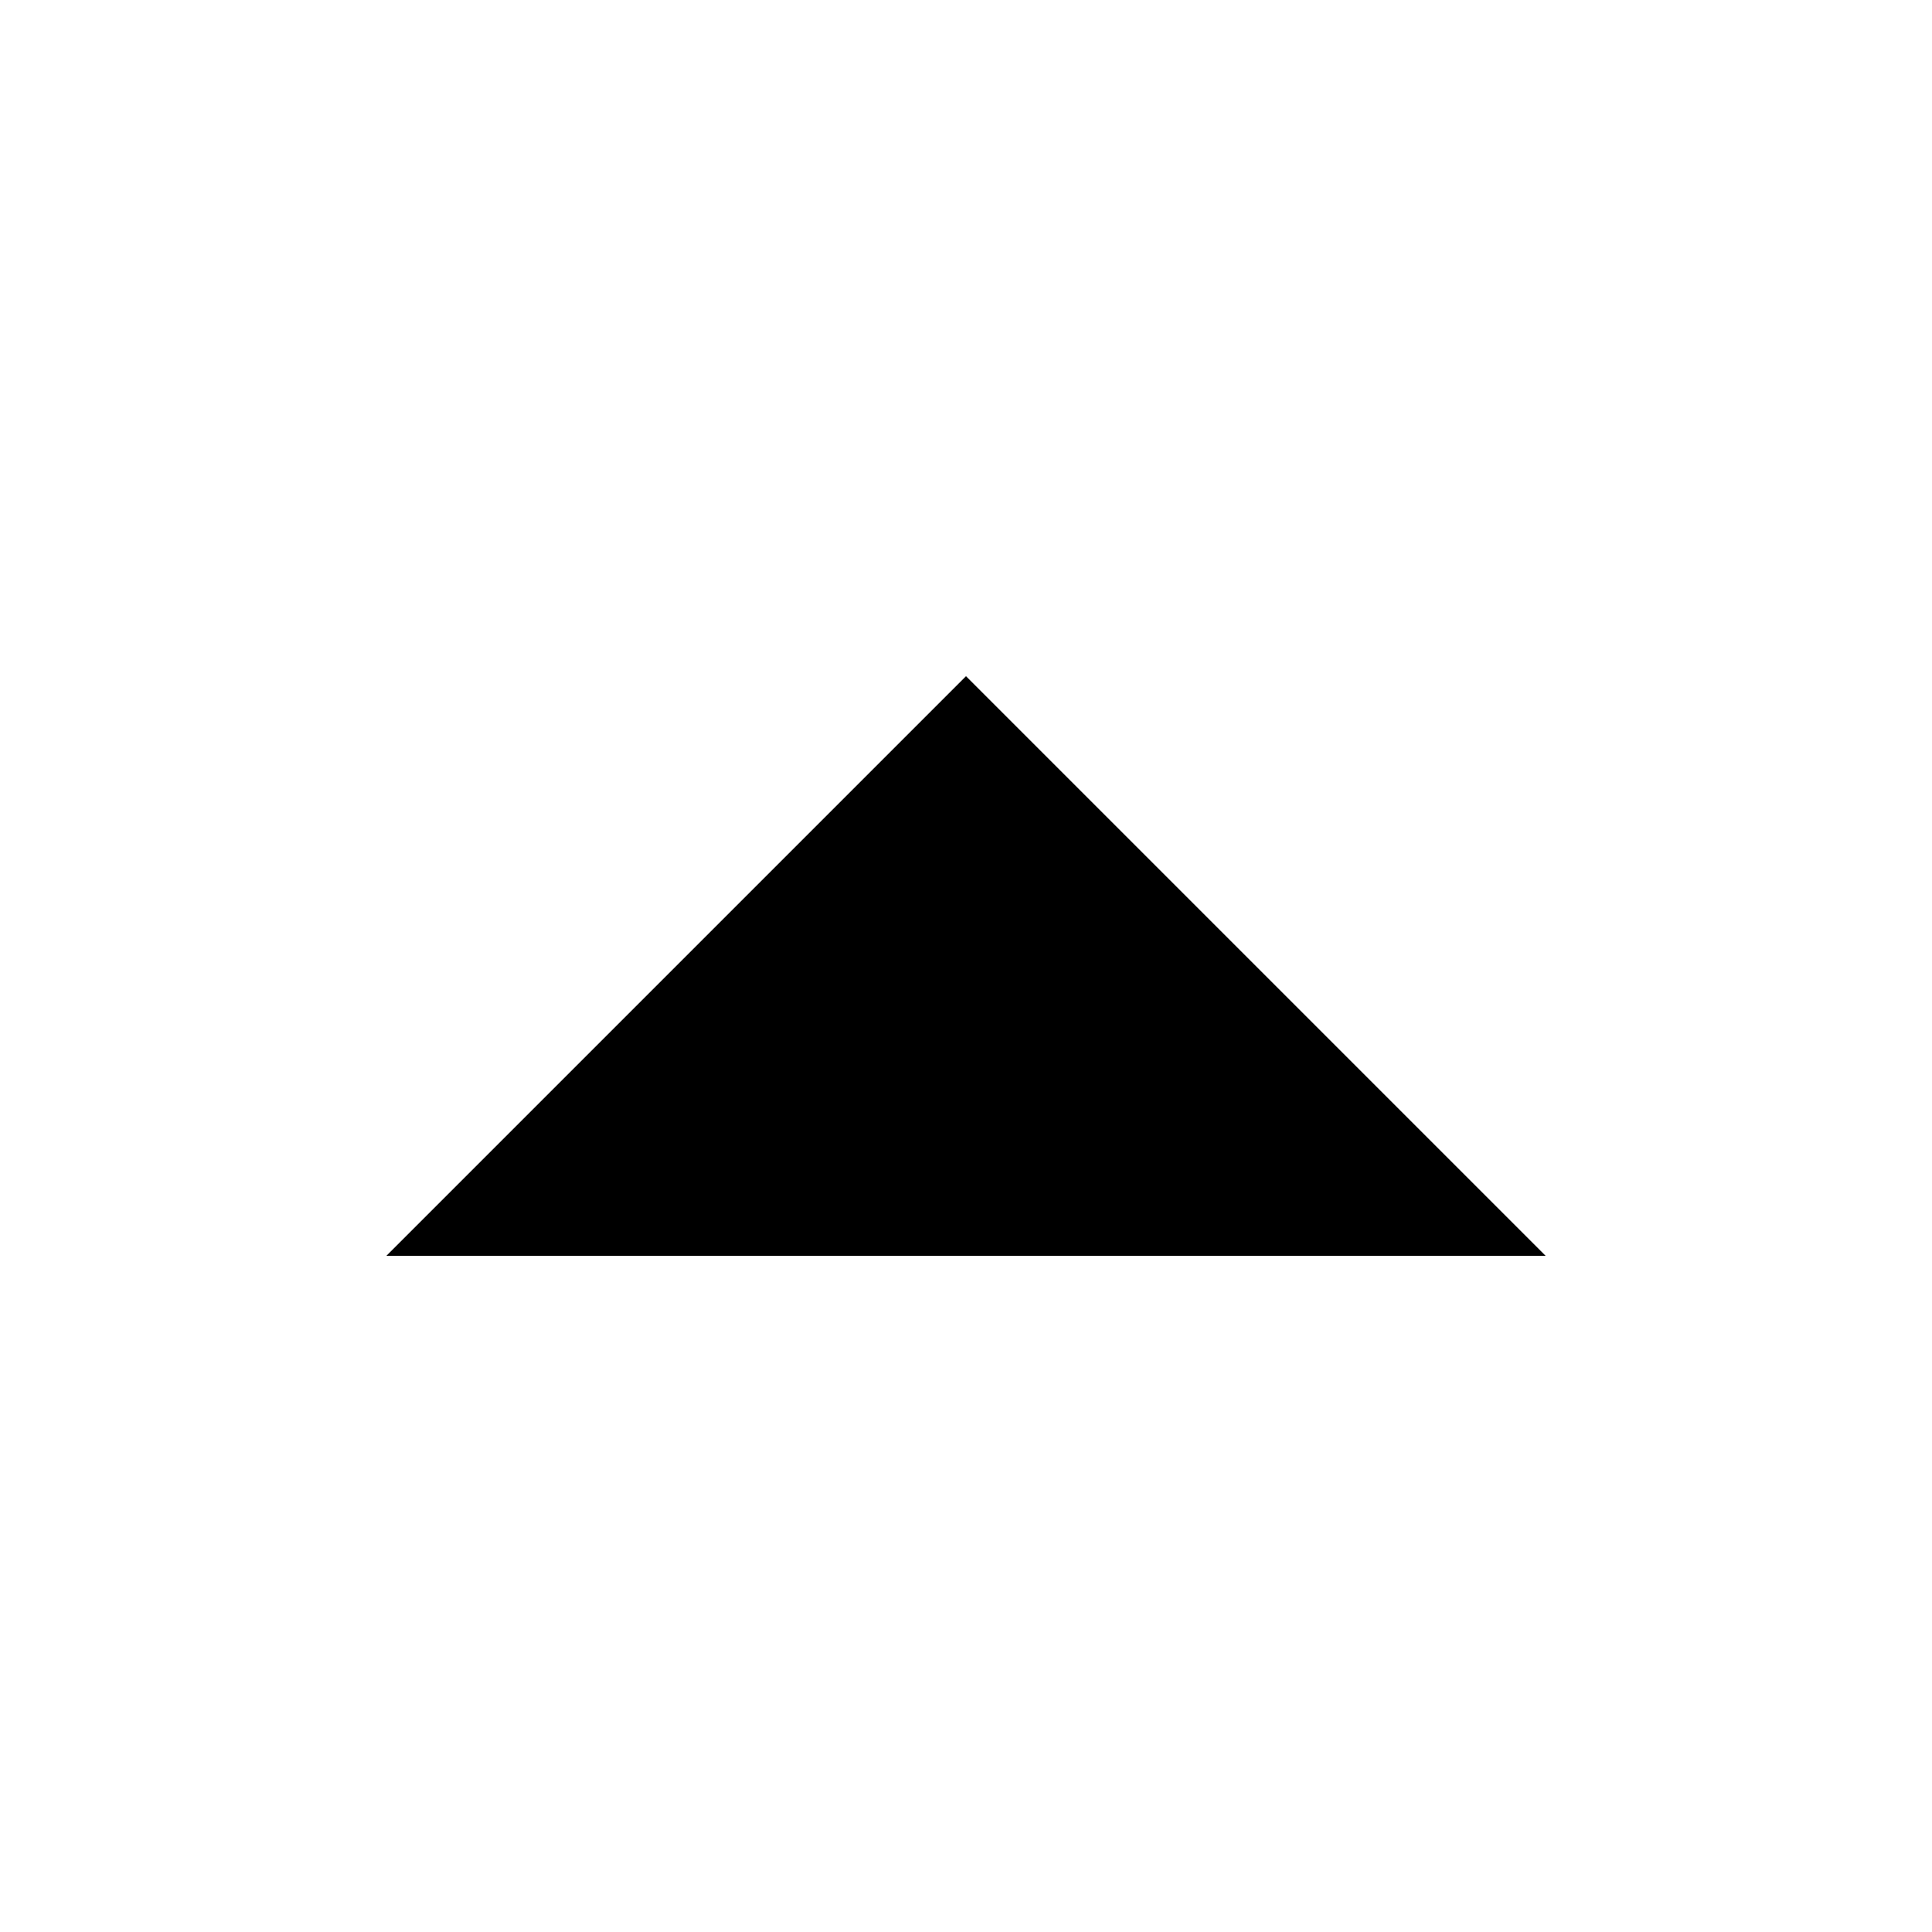
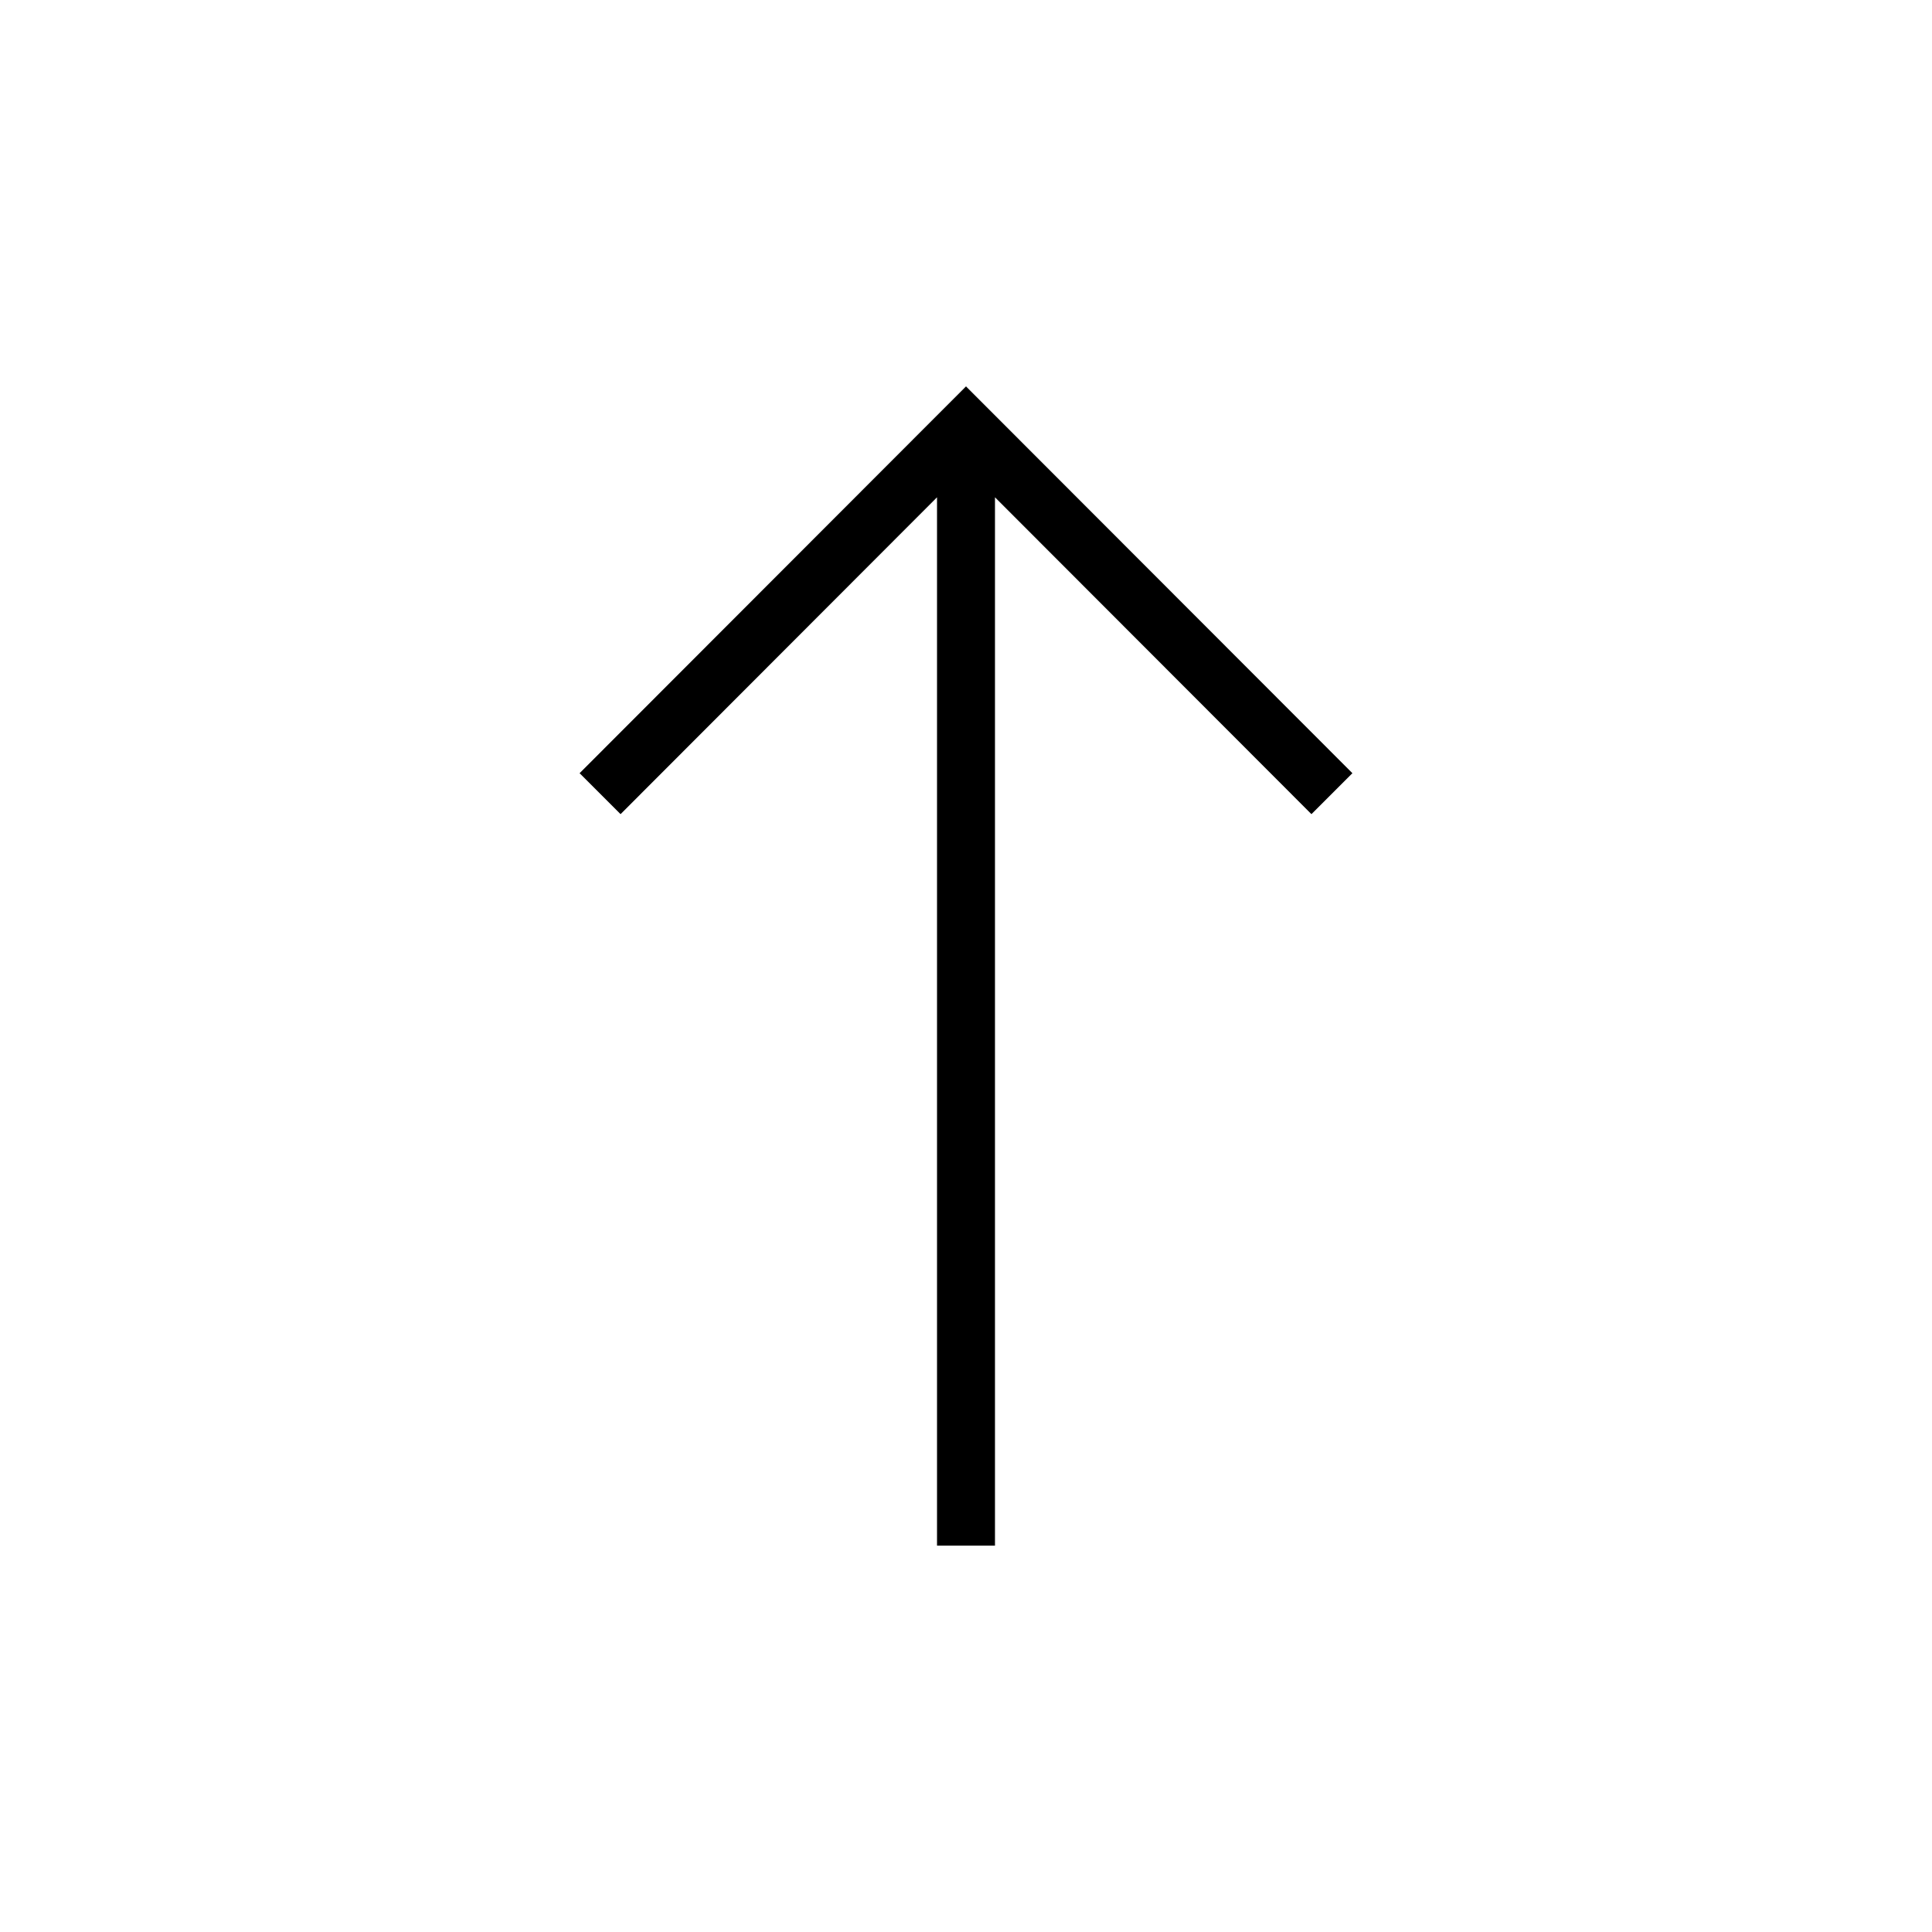
- <svg xmlns="http://www.w3.org/2000/svg" version="1.1" id="Layer_1" x="0px" y="0px" viewBox="-47 170.9 500 500" style="enable-background:new -47 170.9 500 500;" xml:space="preserve">
-   <path d="M53,495.9l150-150l150,150H53z" />
+ <svg xmlns="http://www.w3.org/2000/svg" version="1.1" id="Layer_1" x="0px" y="0px" viewBox="-55 147 500 500" style="enable-background:new -55 147 500 500;" xml:space="preserve">
+   <path d="M202.5,547V275.7l81.9,82l10.6-10.6L195,247L95,347.1l10.6,10.6l81.9-82V547H202.5z" />
</svg>
